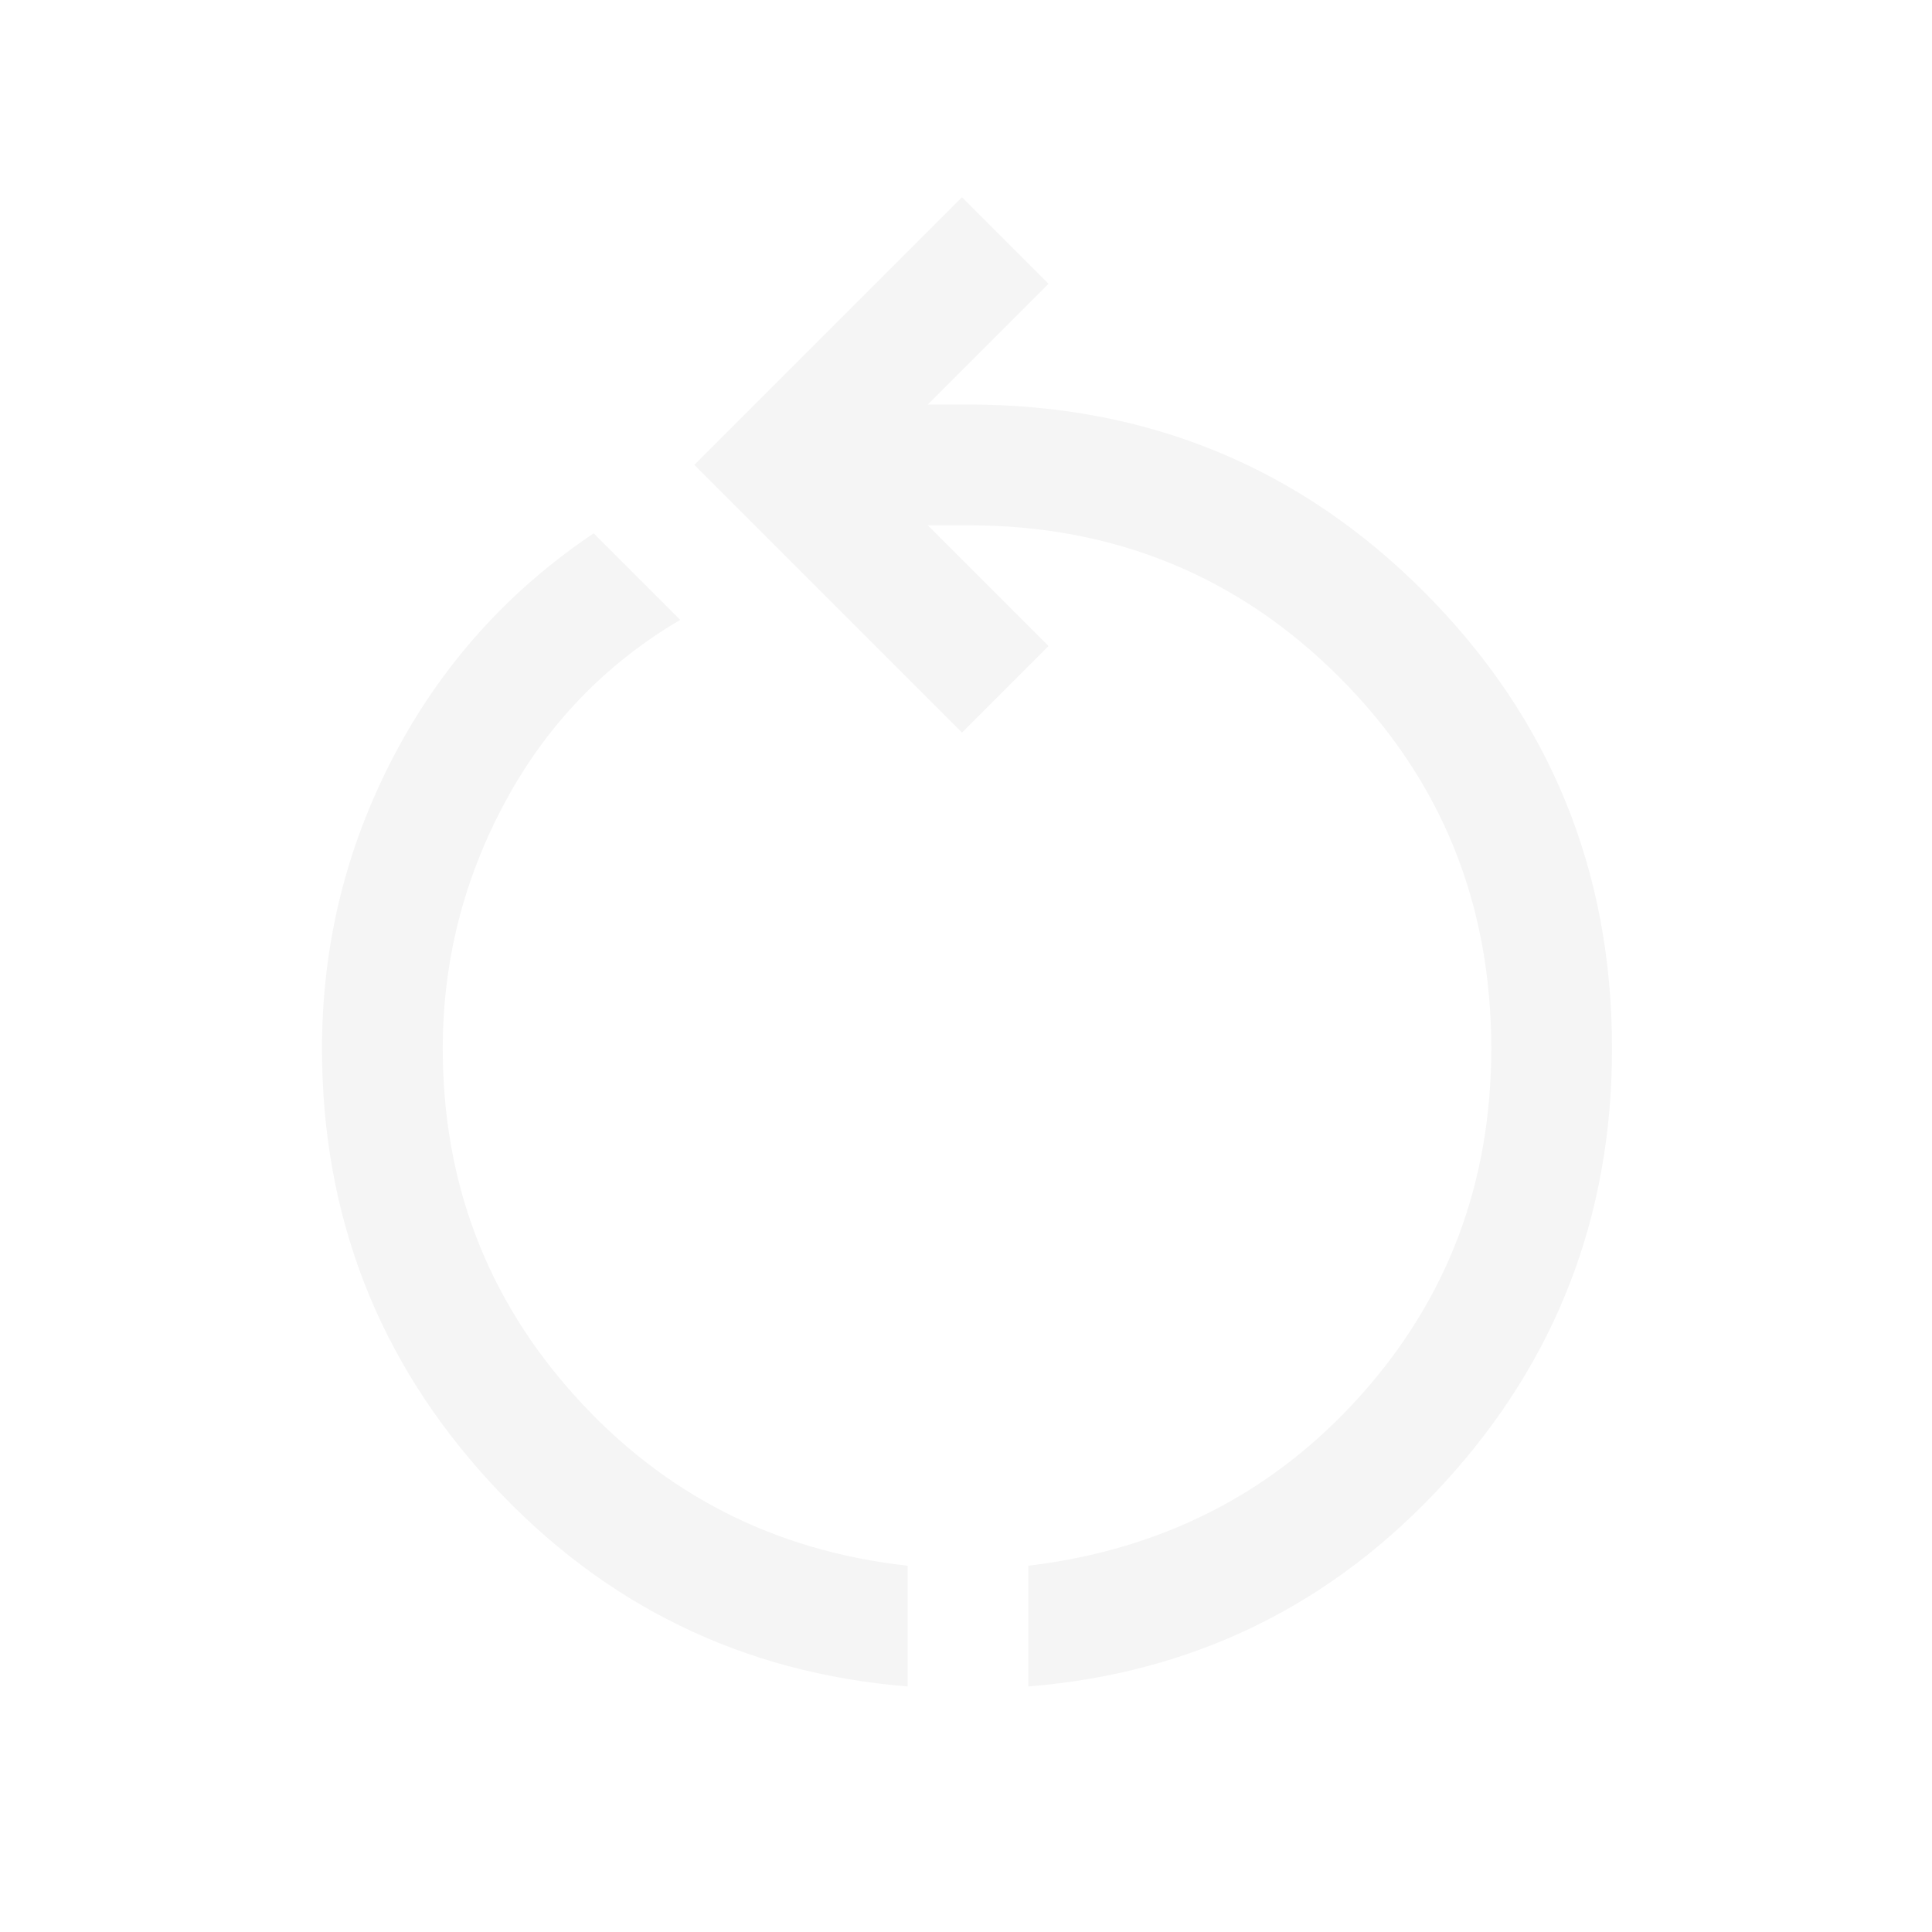
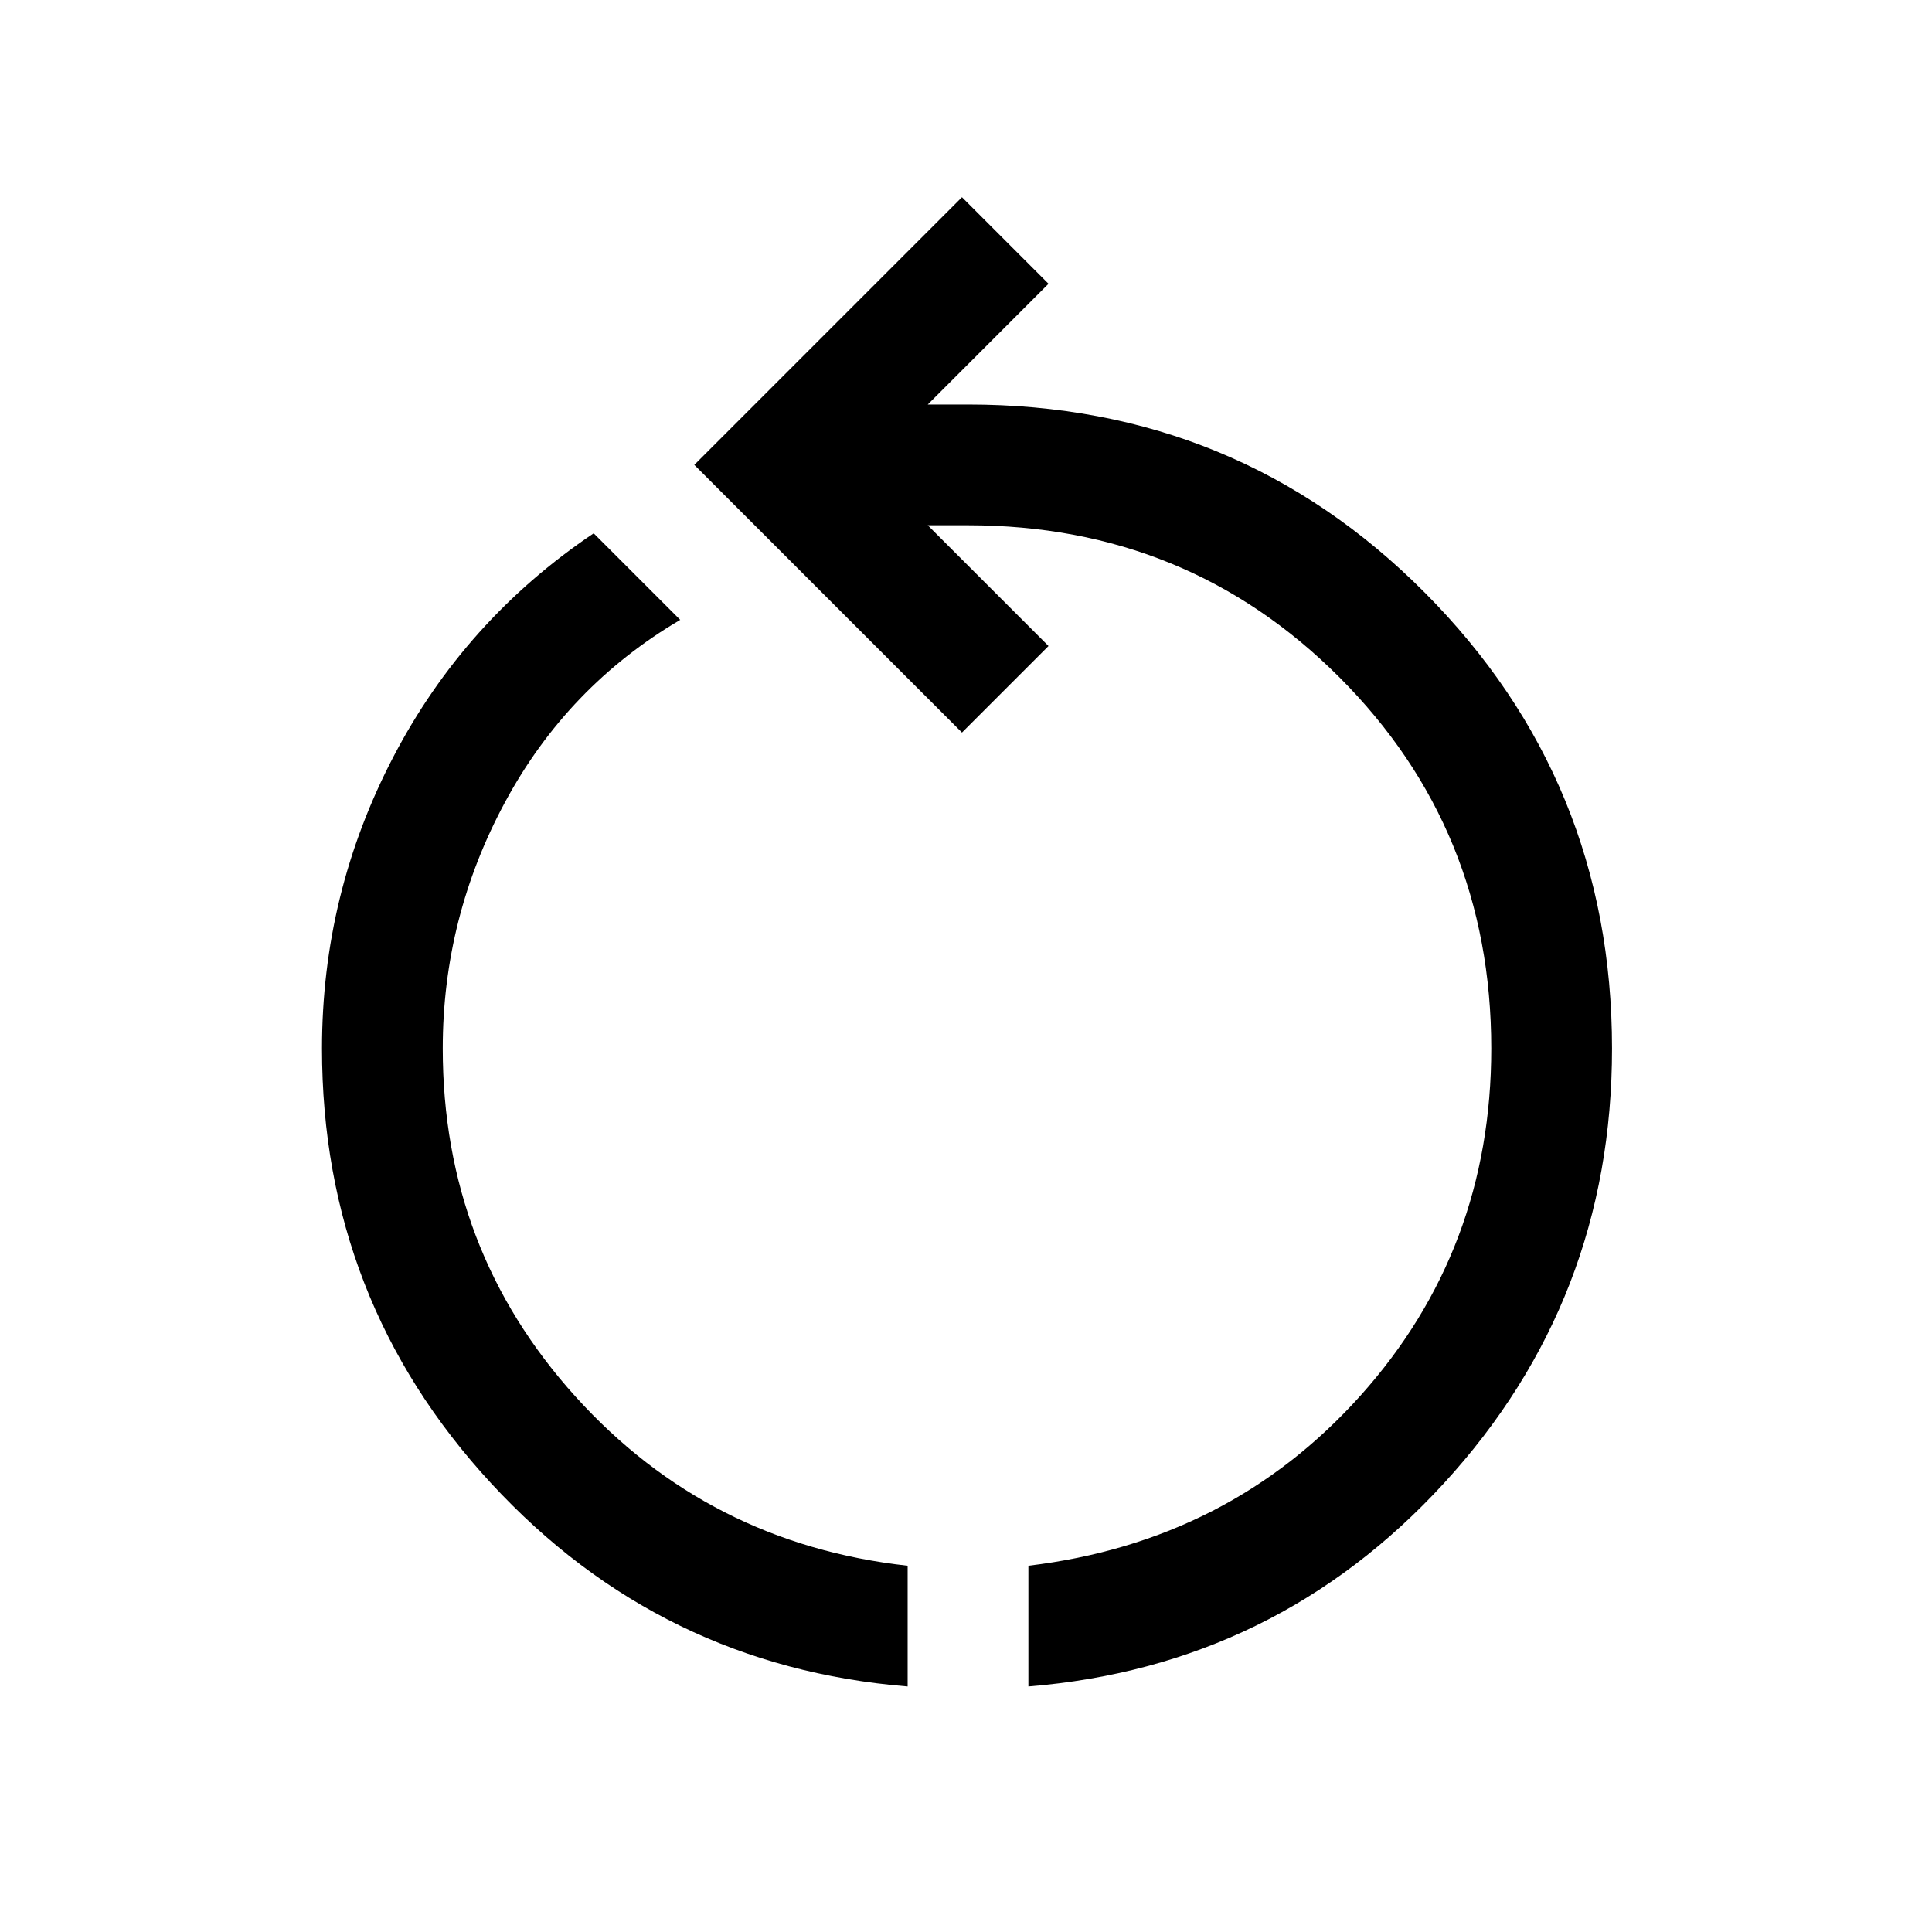
- <svg xmlns="http://www.w3.org/2000/svg" height="48" width="48" fill="#f5f5f5">
+ <svg xmlns="http://www.w3.org/2000/svg" viewBox="0 0 48 48" fill="currentColor">
  <path d="M22.55 41.9q-6.15-.5-10.35-5.05Q8 32.3 8 26.05q0-3.85 1.775-7.25t4.975-5.55l2.15 2.15q-2.8 1.65-4.35 4.525Q11 22.8 11 26.05q0 5 3.3 8.65 3.3 3.65 8.25 4.2Zm3 0v-3q5-.6 8.25-4.225 3.25-3.625 3.25-8.625 0-5.45-3.775-9.225Q29.5 13.05 24.05 13.05h-1l3 3-2.15 2.15-6.65-6.65L23.9 4.9l2.15 2.15-3 3h1q6.7 0 11.35 4.675 4.65 4.675 4.65 11.325 0 6.25-4.175 10.8Q31.7 41.4 25.55 41.9Z" />
</svg>
